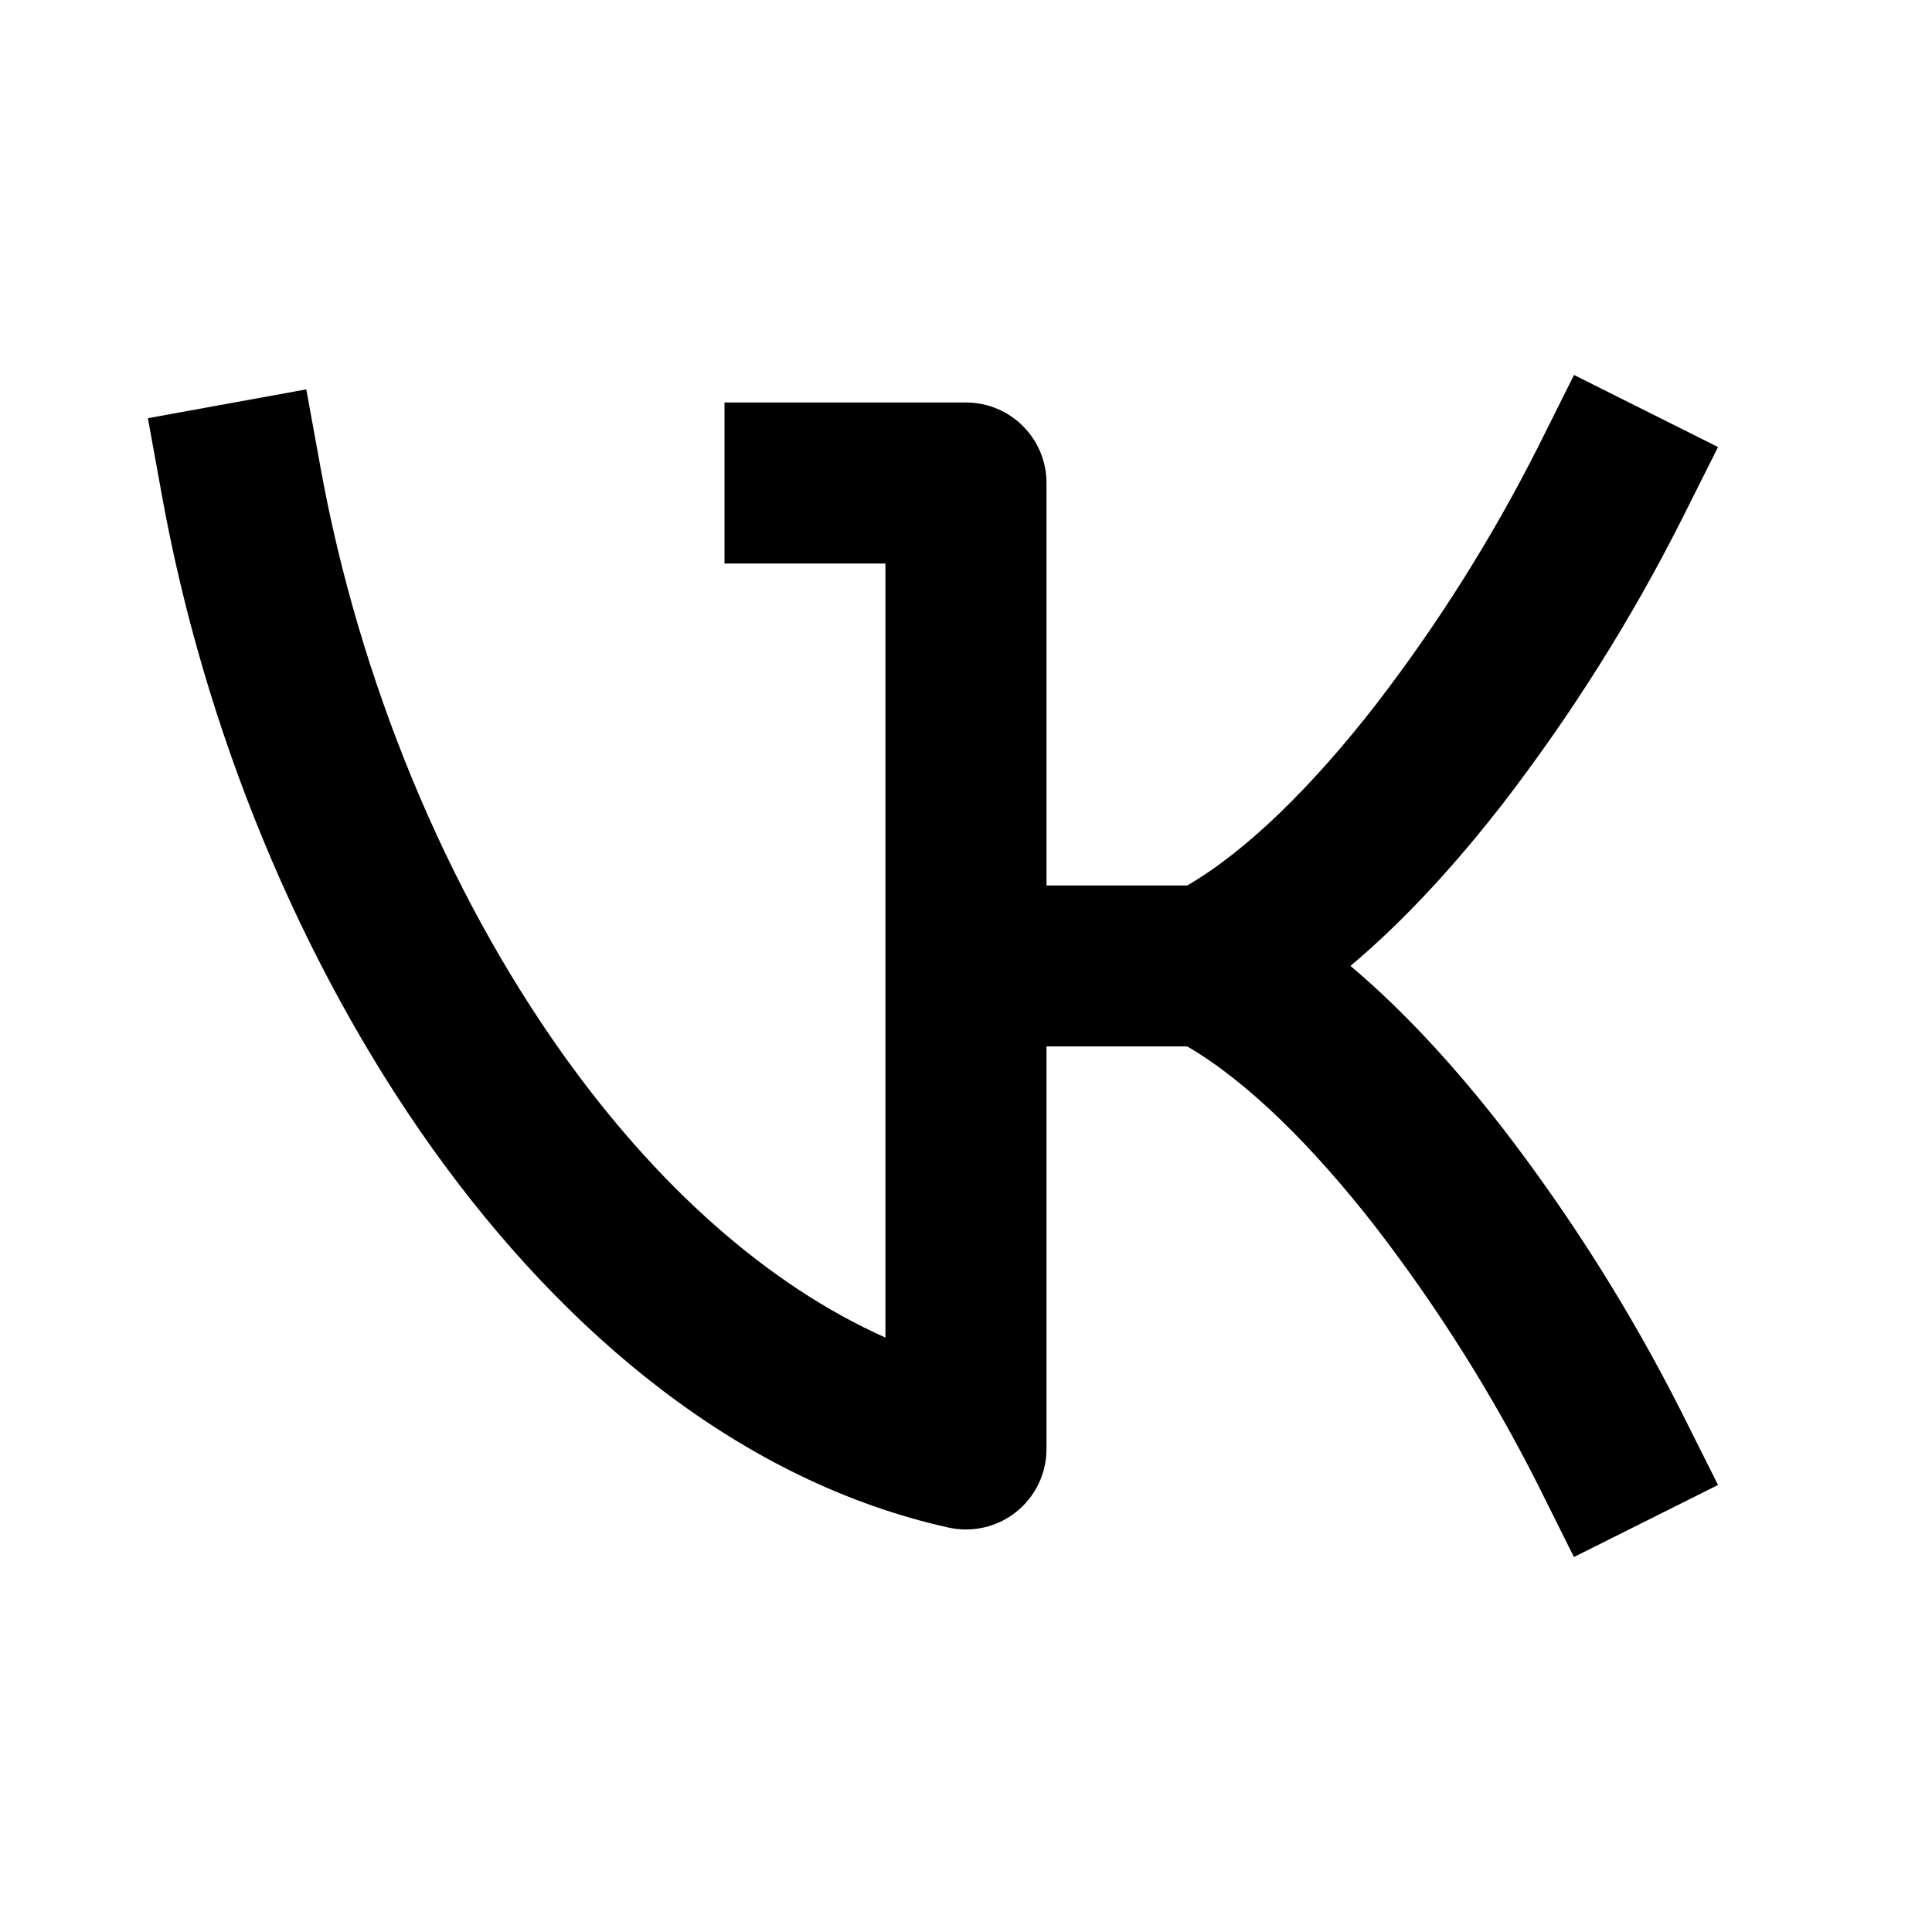
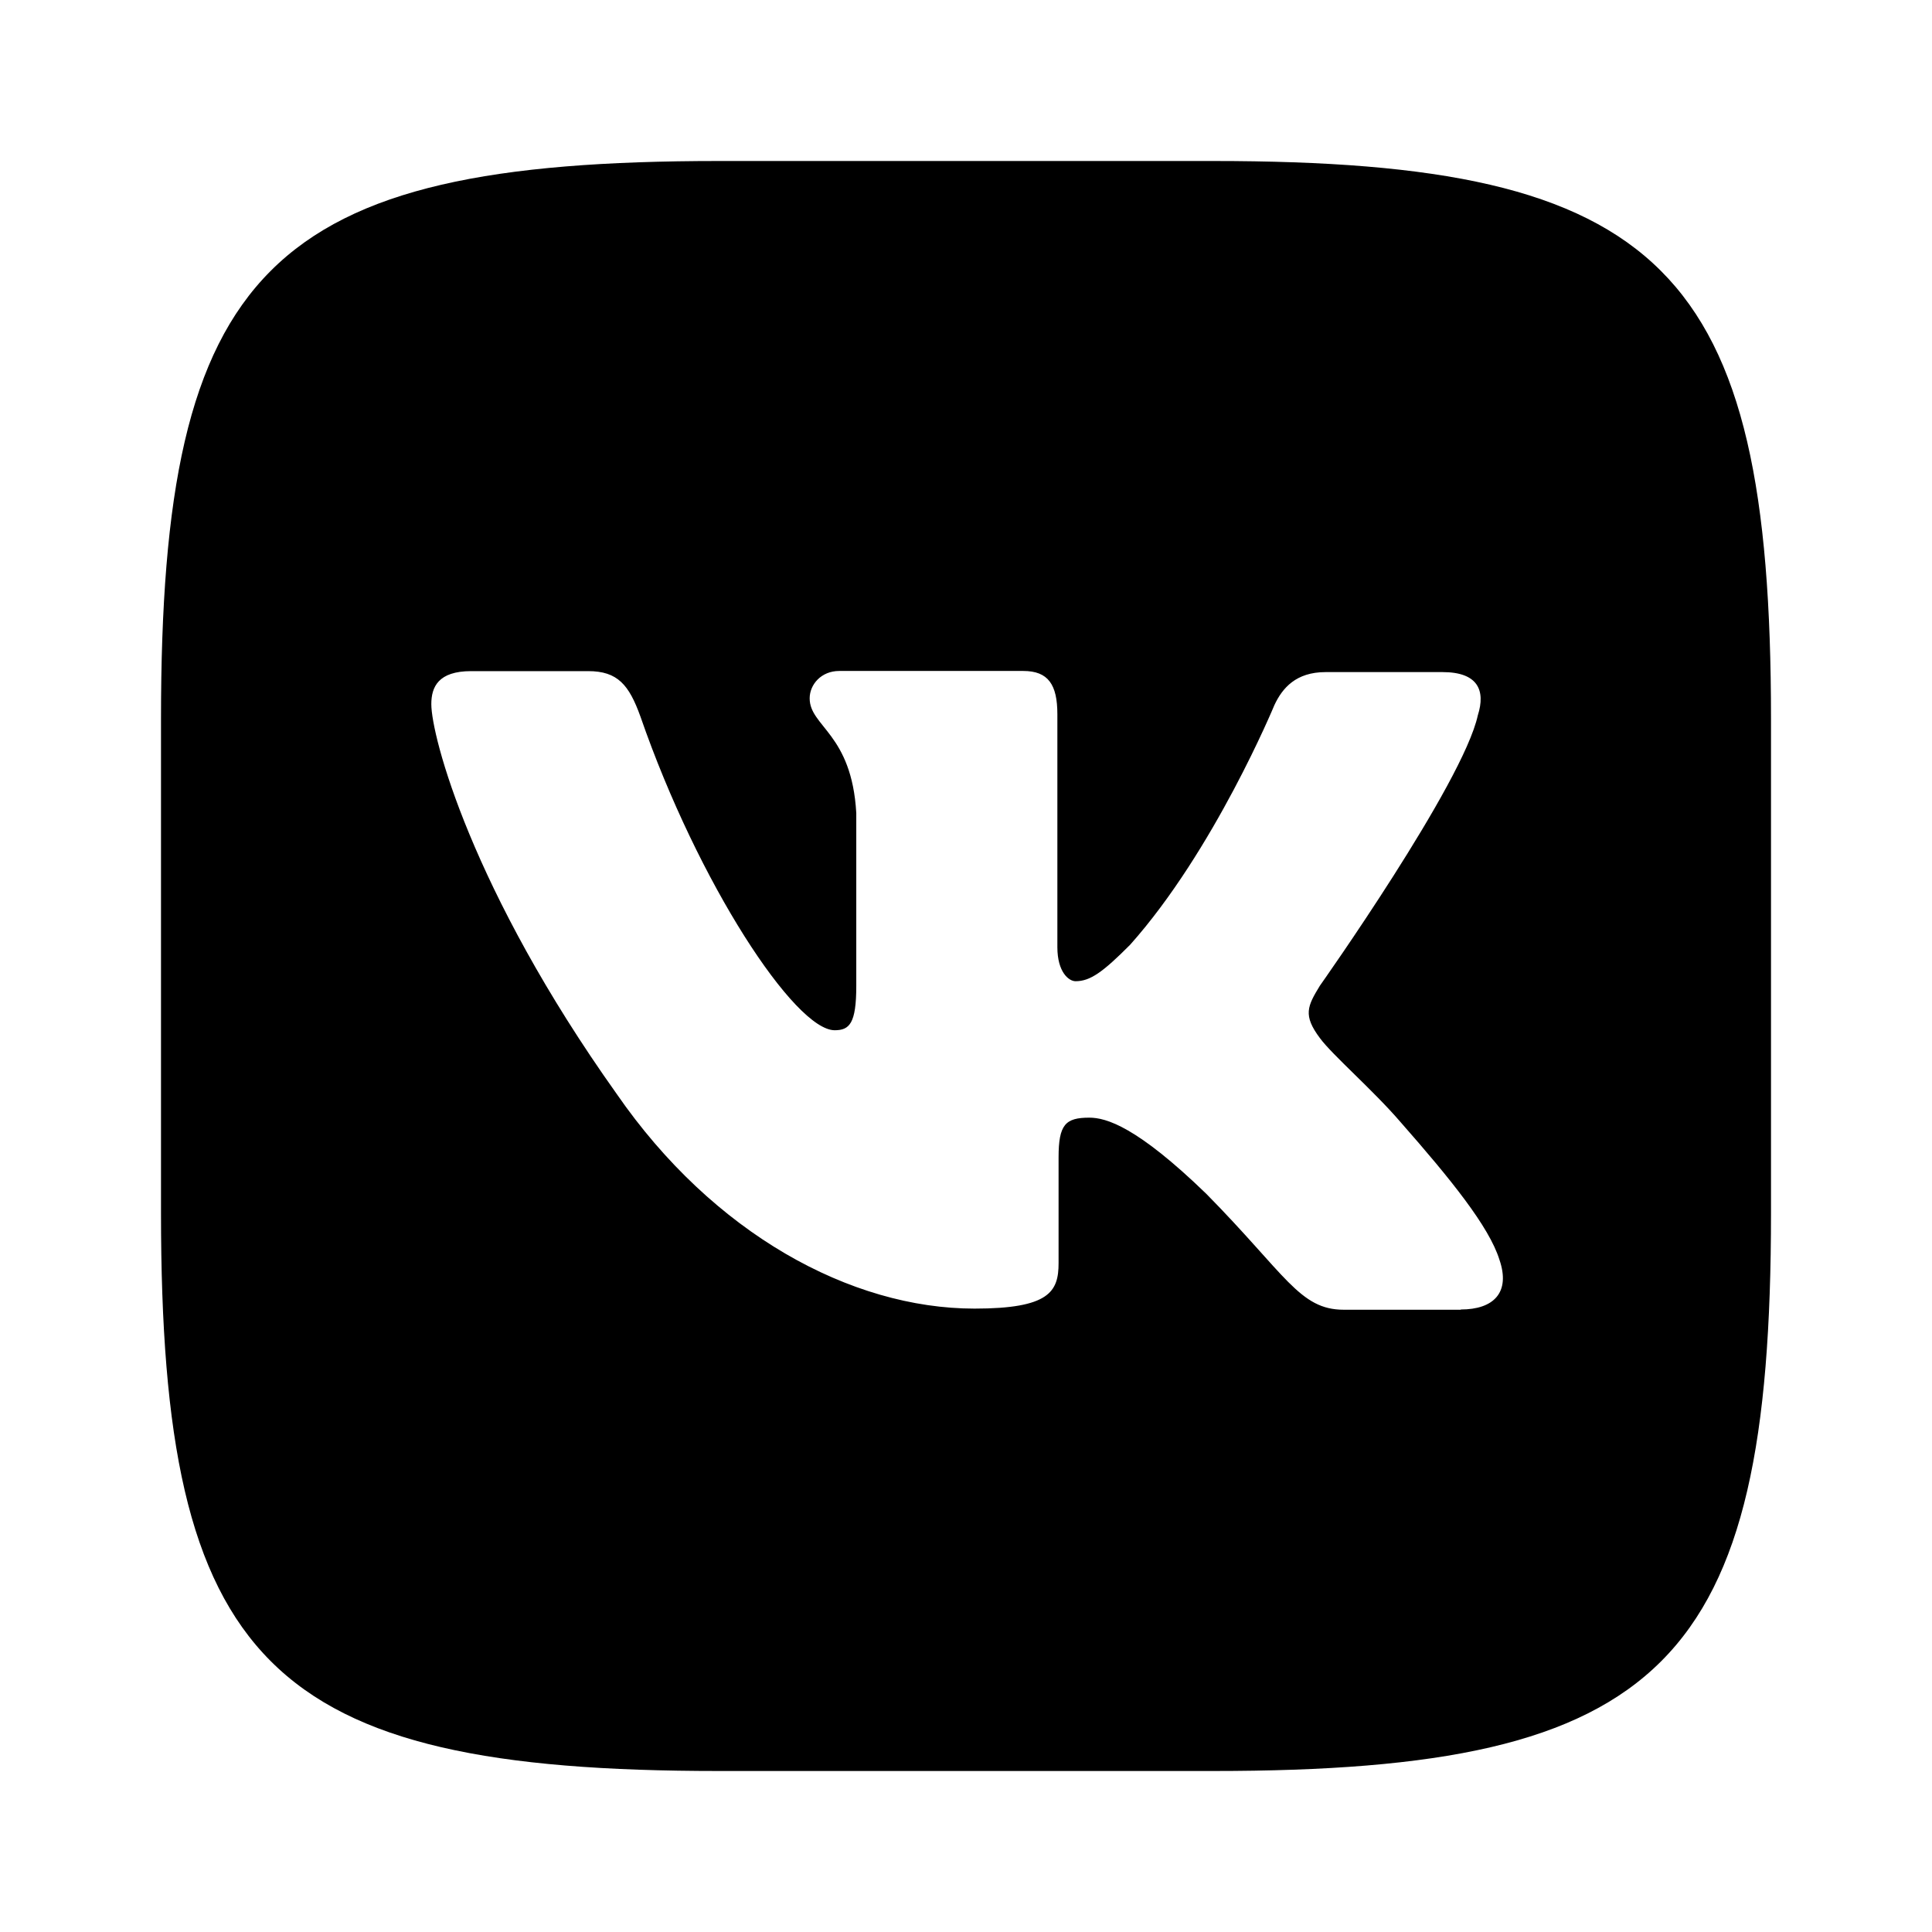
<svg xmlns="http://www.w3.org/2000/svg" width="24" height="24" viewBox="0 0 24 24">
-   <path fill-rule="evenodd" clip-rule="evenodd" d="M19.553 4.658l1.789.895-.448.894a22.123 22.123 0 0 1-2.23 3.542c-.559.719-1.198 1.43-1.888 2.01.69.581 1.329 1.293 1.888 2.012a22.125 22.125 0 0 1 2.23 3.542l.448.894-1.79.895-.446-.895a20.129 20.129 0 0 0-2.02-3.208c-.778-1-1.592-1.806-2.338-2.24H13v5a1 1 0 0 1-1.217.977c-2.574-.572-4.762-2.401-6.41-4.707-1.654-2.317-2.833-5.207-3.357-8.09l-.179-.984 1.968-.358.179.984C4.46 8.437 5.53 11.047 7 13.106c1.162 1.627 2.53 2.853 3.999 3.51V7H9V5h3a1 1 0 0 1 1 1v5h1.748c.746-.434 1.56-1.24 2.338-2.24a20.13 20.13 0 0 0 2.02-3.207l.447-.895z" />
+   <path d="M15.07 2H8.93C3.327 2 2 3.327 2 8.93v6.14C2 20.673 3.327 22 8.93 22h6.14c5.603 0 6.93-1.327 6.93-6.93V8.93C22 3.327 20.66 2 15.07 2zm3.077 14.27h-1.454c-.55 0-.72-.438-1.708-1.44-.86-.833-1.242-.946-1.453-.946-.297 0-.382.085-.382.494v1.313c0 .353-.113.565-1.044.565-1.538 0-3.247-.932-4.446-2.668-1.807-2.54-2.302-4.446-2.302-4.841 0-.212.085-.41.495-.41h1.453c.367 0 .508.17.65.565.719 2.075 1.919 3.896 2.413 3.896.184 0 .268-.085.268-.55V10.1c-.056-.989-.579-1.073-.579-1.425 0-.17.142-.34.367-.34h2.287c.31 0 .423.17.423.537v2.894c0 .31.142.423.226.423.183 0 .339-.113.677-.452 1.045-1.171 1.793-2.978 1.793-2.978.099-.212.268-.41.636-.41h1.453c.438 0 .537.226.438.537-.184.847-1.962 3.359-1.962 3.359-.155.254-.212.367 0 .65.155.211.663.649 1.002 1.044.621.706 1.1 1.298 1.228 1.708.141.409-.071.62-.48.62v.001z" />
</svg>
